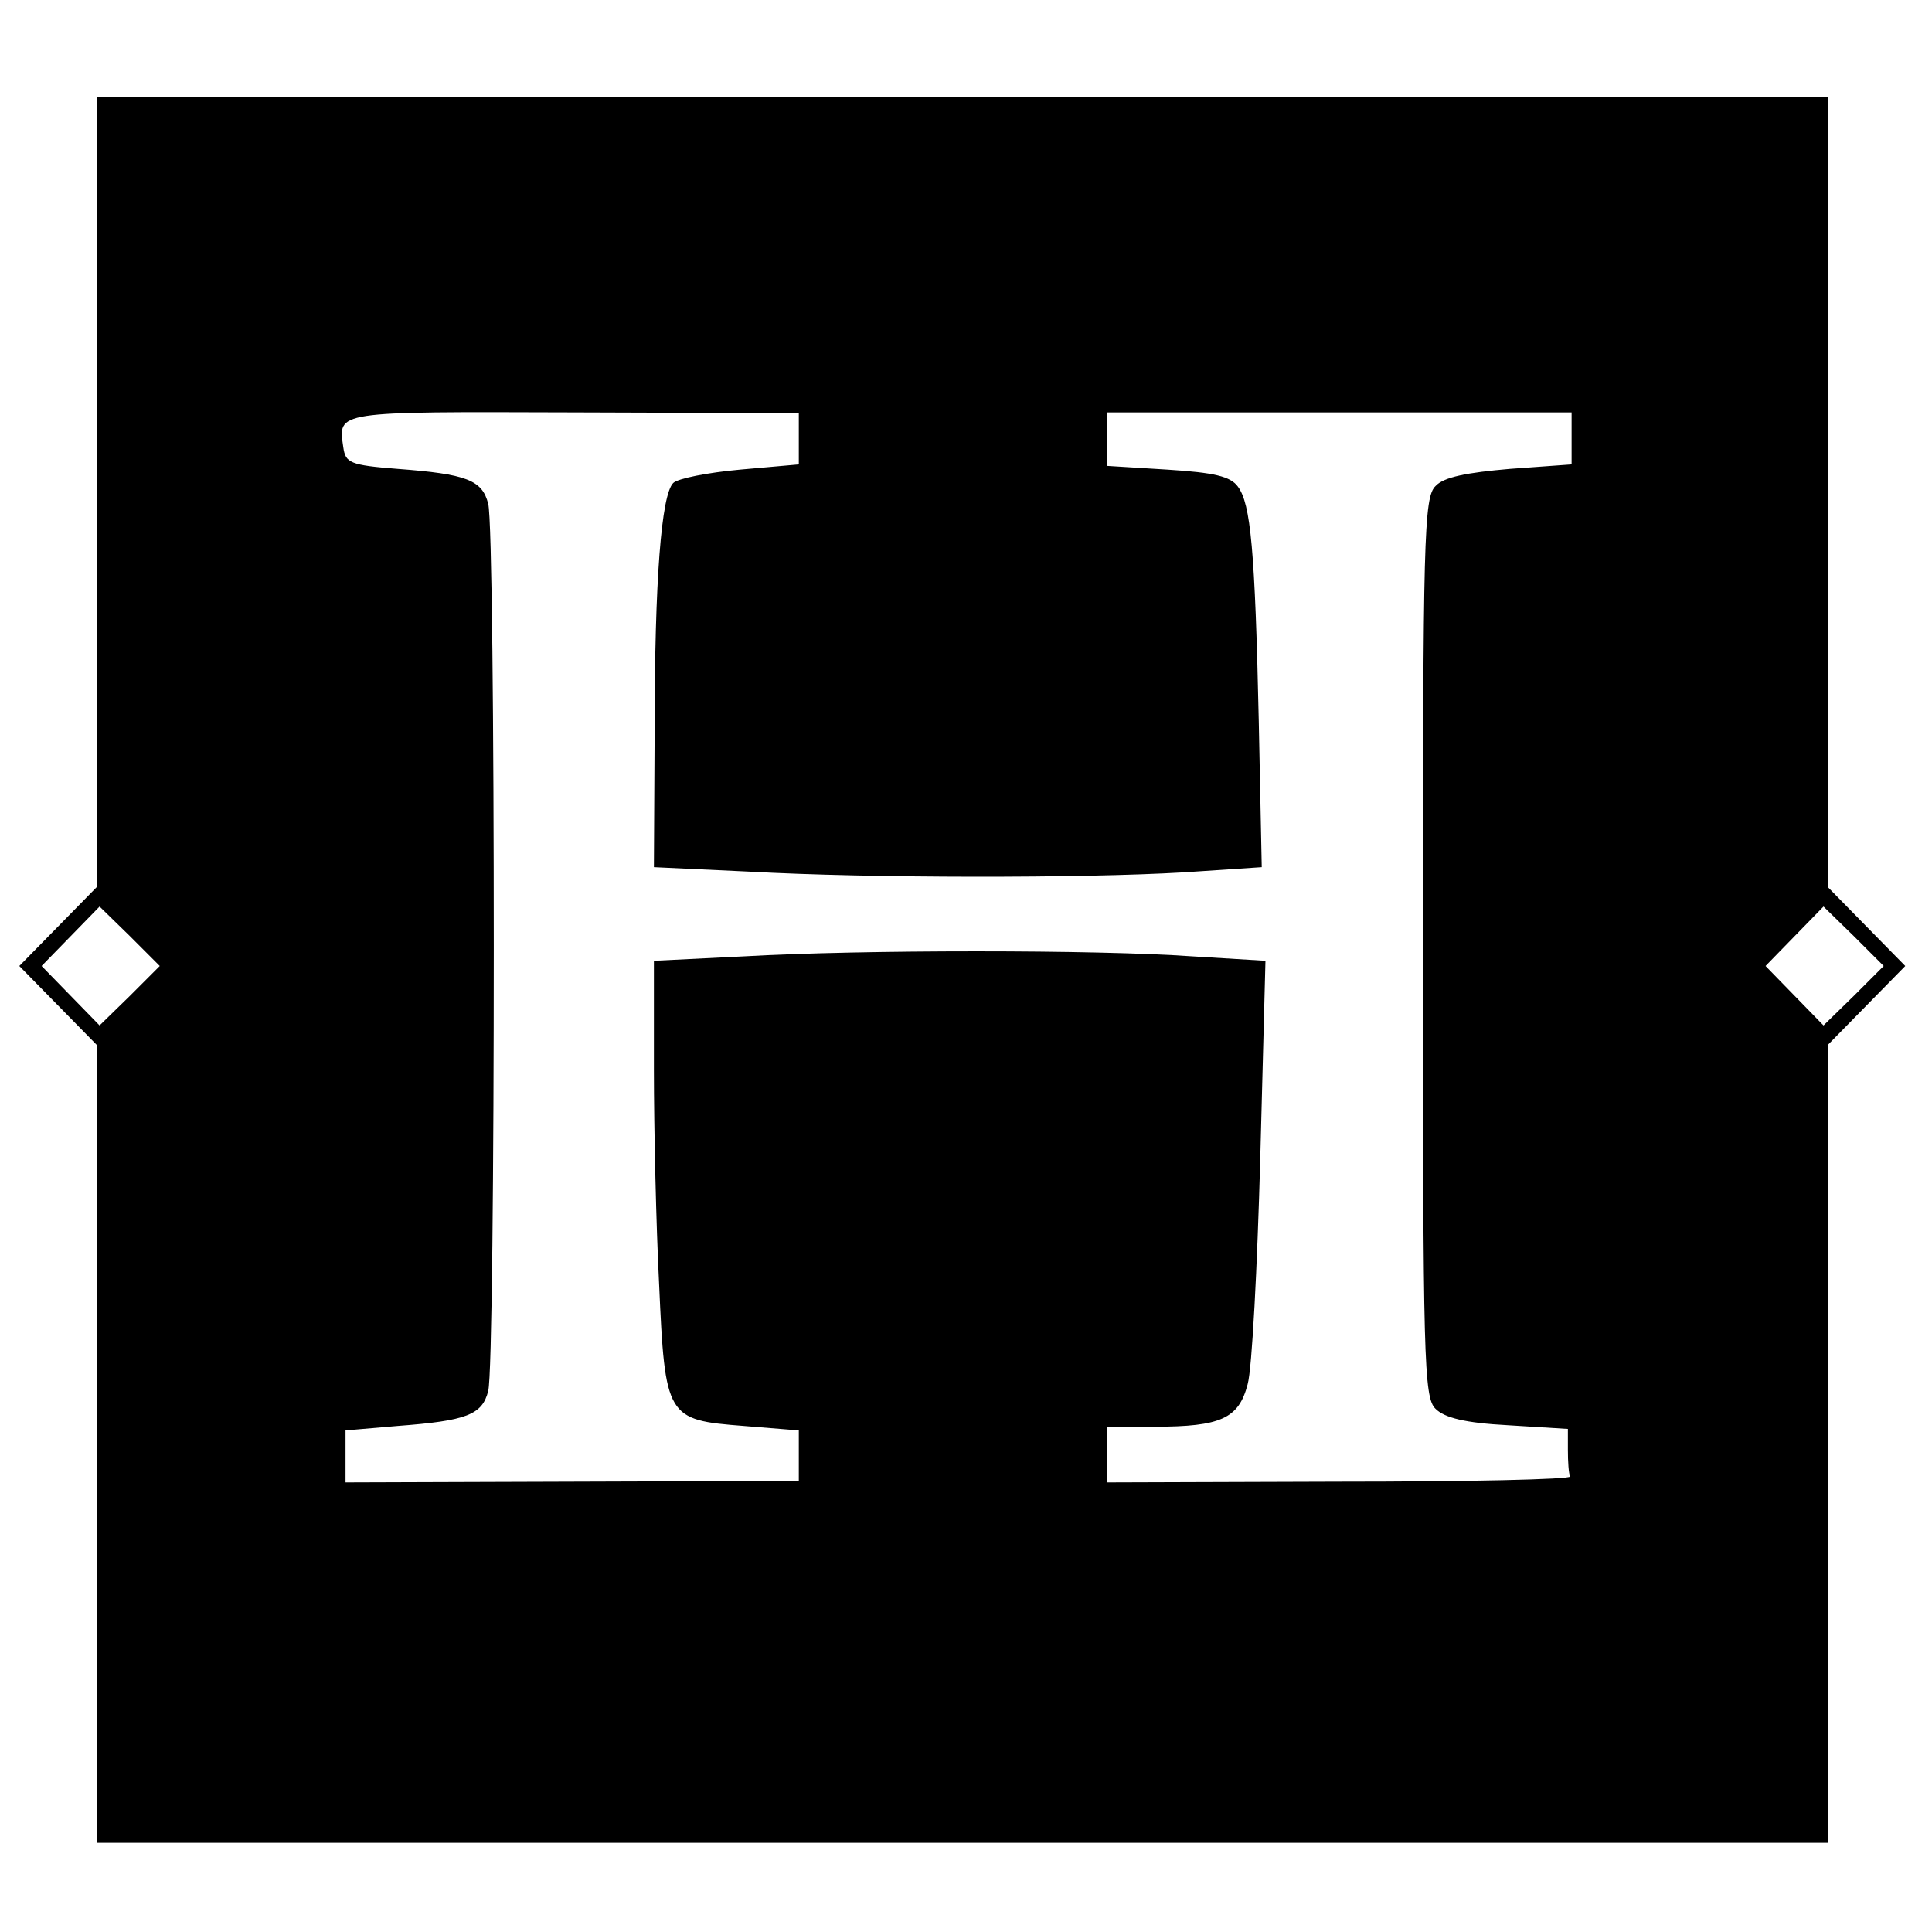
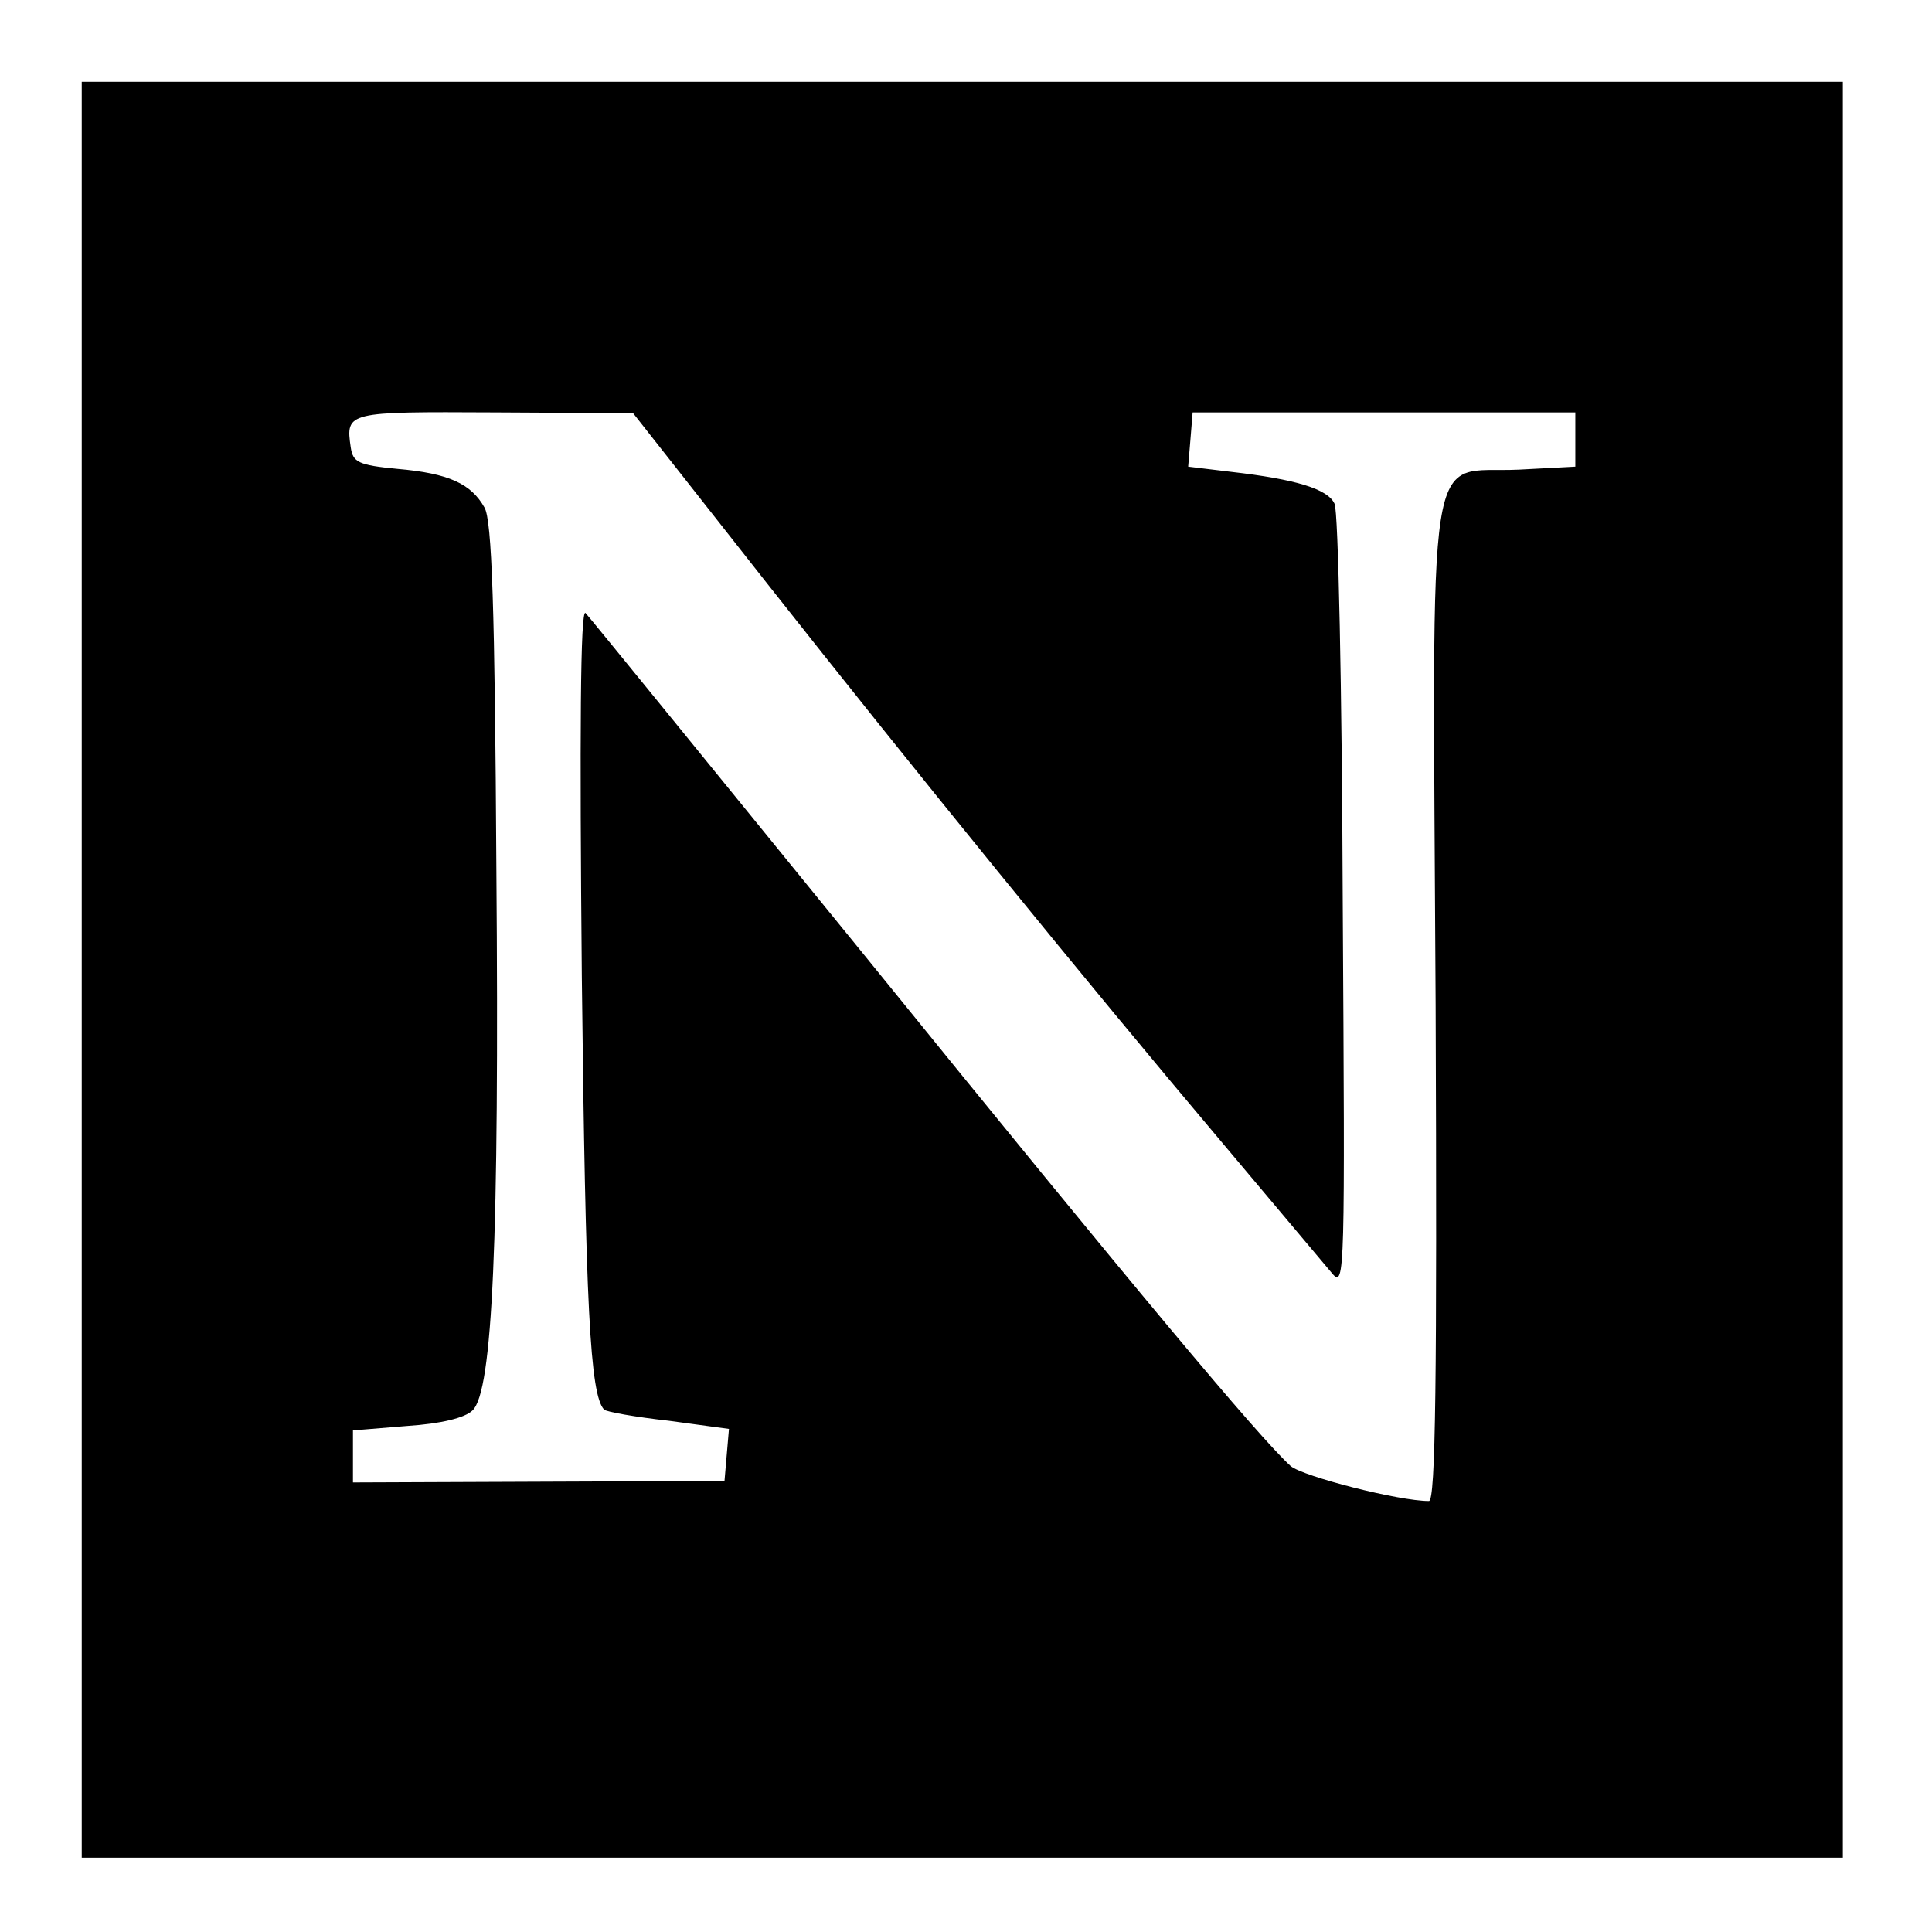
<svg xmlns="http://www.w3.org/2000/svg" version="1.0" width="260pt" height="260pt" viewBox="0 0 260 260" preserveAspectRatio="xMidYMid meet">
  <g transform="translate(0,260) scale(0.1,-0.1)" fill="#000000" stroke="none">
-     <path d="M130 1938 l0 -532 -52 -53 -52 -53 52 -53 52 -53 0 -537 0 -537 1165 0 1165 0 0 537 0 537 52 53 52 53 -52 53 -52 53 0 532 0 532 -1165 0 -1165 0 0 -532z m945 72 l0 -35 -79 -7 c-44 -4 -84 -12 -90 -18 -16 -16 -25 -130 -25 -331 l-1 -186 128 -6 c163 -9 449 -9 585 -1 l105 7 -4 196 c-5 232 -11 293 -28 316 -10 14 -32 19 -95 23 l-81 5 0 36 0 36 313 0 312 0 0 -35 0 -35 -83 -6 c-58 -5 -89 -11 -100 -23 -16 -15 -17 -70 -17 -621 0 -555 1 -606 17 -621 12 -12 40 -19 97 -22 l81 -5 0 -28 c0 -16 1 -32 3 -36 1 -4 -139 -7 -311 -7 l-312 -1 0 38 0 37 64 0 c89 0 113 11 125 57 6 21 13 158 17 304 l7 266 -99 6 c-127 9 -446 9 -602 0 l-122 -6 0 -146 c0 -80 3 -211 7 -289 8 -180 10 -183 114 -191 l74 -6 0 -34 0 -34 -305 -1 -305 -1 0 35 0 35 70 6 c93 7 114 15 122 47 10 35 10 1159 0 1194 -8 32 -29 40 -122 47 -64 5 -70 8 -73 29 -7 49 -13 48 309 47 l304 -1 0 -34z m-900 -750 l-41 -40 -39 40 -39 40 39 40 39 40 41 -40 40 -40 -40 -40z m2320 0 l-41 -40 -39 40 -39 40 39 40 39 40 41 -40 40 -40 -40 -40z" />
+     <path d="M110 1295 l0 -1195 1185 0 1185 0 0 1195 0 1195 -1185 0 -1185 0 0 -1195z m923 519 c198 -251 422 -527 617 -758 69 -82 133 -158 143 -170 17 -20 17 1 14 499 -1 286 -6 528 -11 537 -9 20 -52 33 -139 43 l-58 7 3 36 3 37 258 0 257 0 0 -36 0 -37 -76 -4 c-127 -6 -116 64 -112 -720 2 -503 0 -668 -9 -668 -41 0 -169 33 -186 47 -43 39 -211 240 -566 678 -206 253 -378 465 -383 470 -7 7 -8 -164 -5 -490 5 -443 11 -562 30 -582 3 -3 42 -10 87 -15 l81 -11 -3 -35 -3 -35 -250 -1 -250 -1 0 35 0 35 73 6 c46 3 78 11 88 21 27 26 36 229 32 728 -2 353 -6 470 -16 487 -18 32 -48 46 -117 52 -53 5 -60 9 -63 29 -7 48 -5 48 193 47 l187 -1 181 -230z" />
  </g>
</svg>
